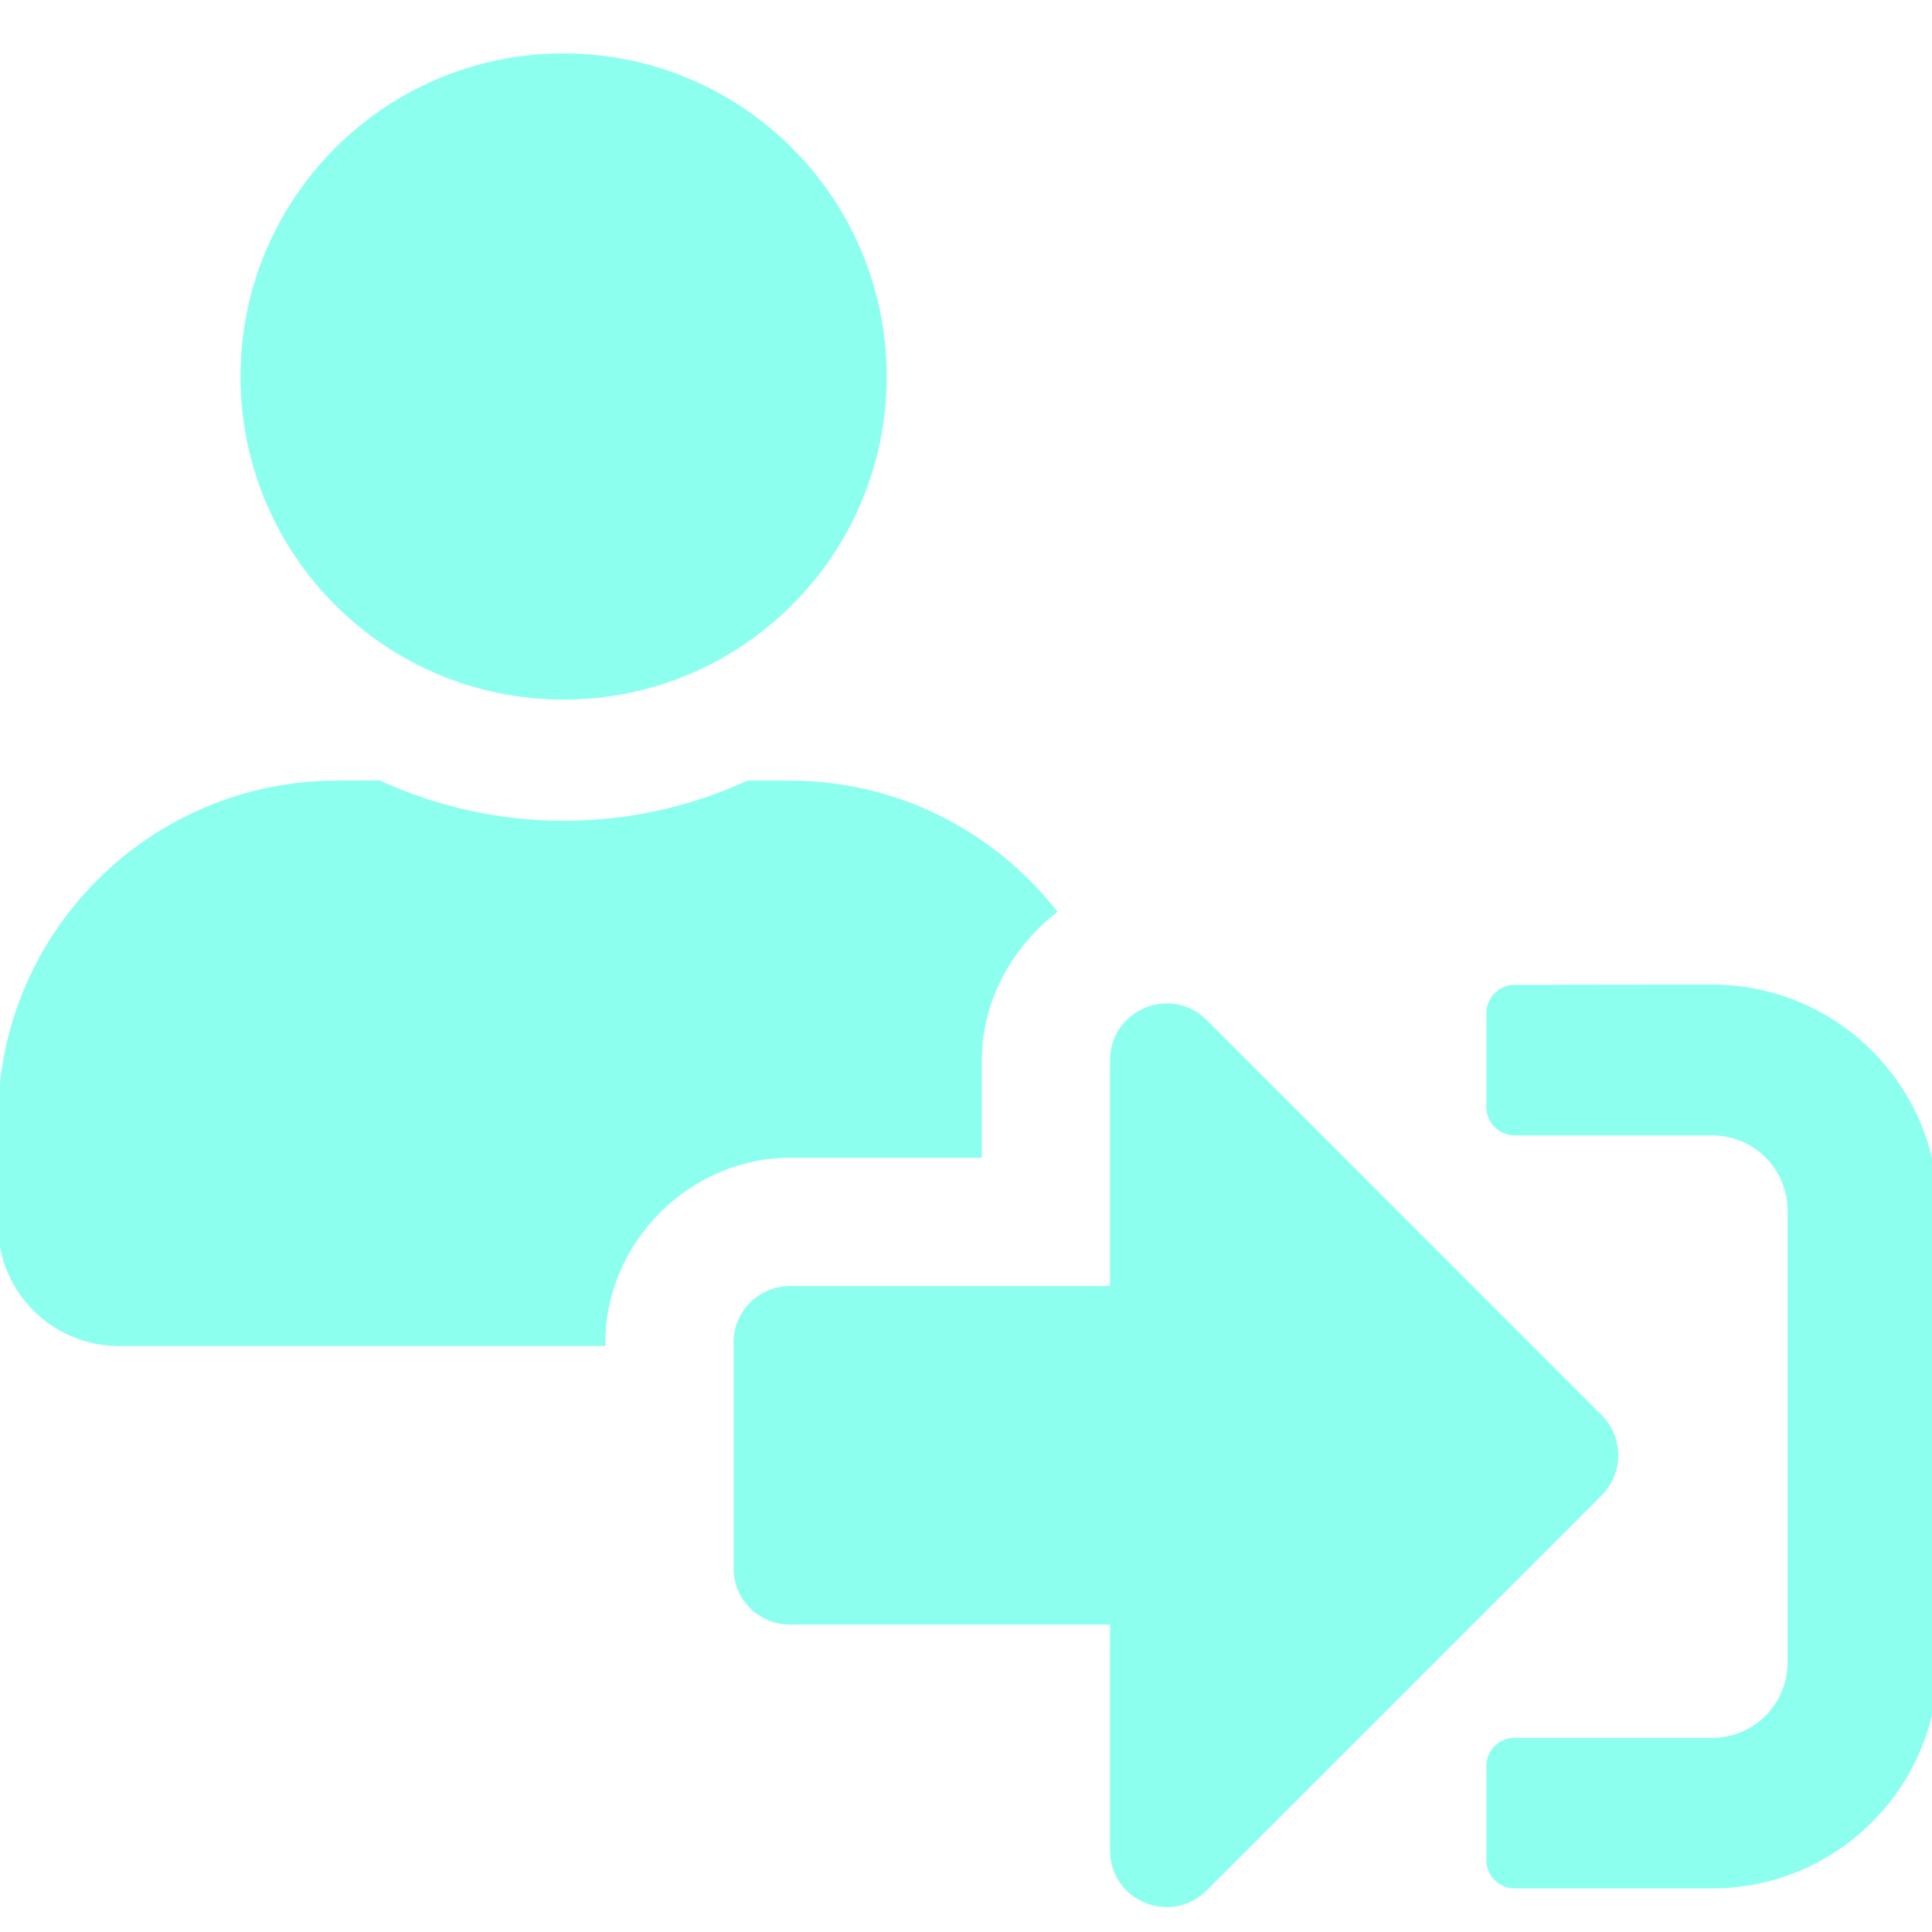
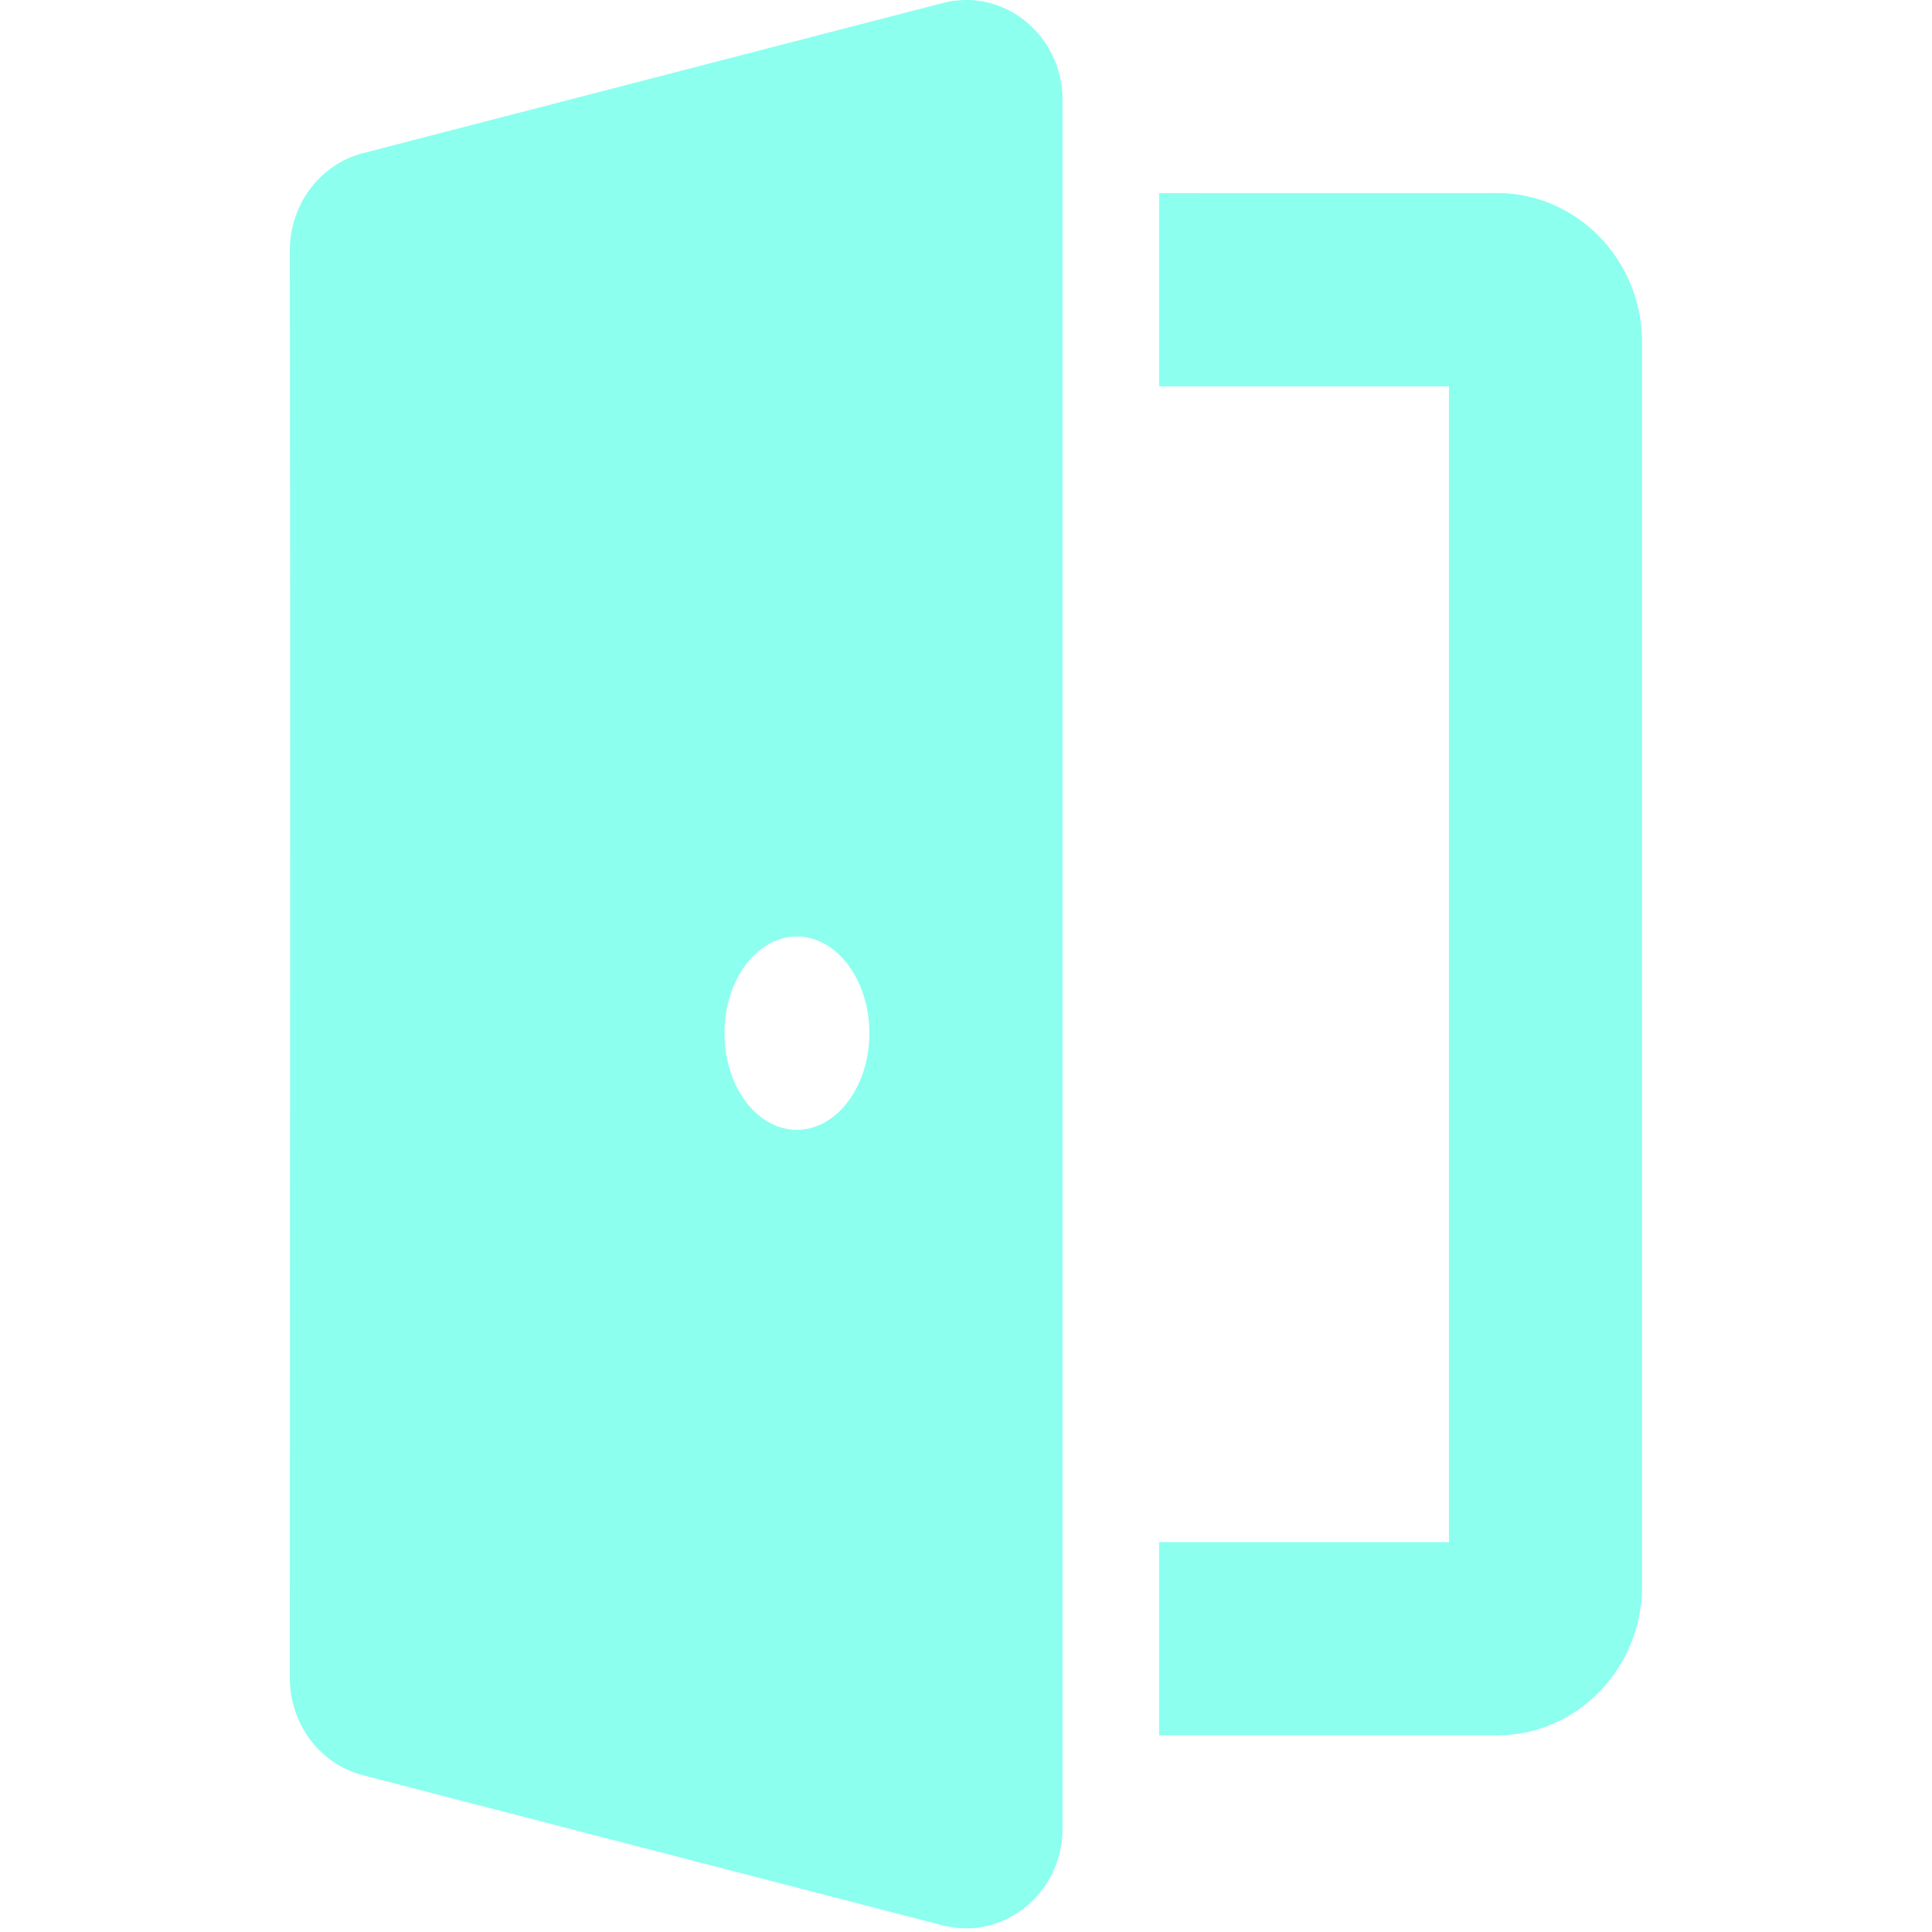
<svg xmlns="http://www.w3.org/2000/svg" width="32" height="32" viewBox="0 0 8.467 8.467" version="1.1" id="svg8">
+   <path id="path837" style="stroke-width:0.05;fill:#8cffef;fill-opacity:1" d="M 15.988,0 C 15.865,0.001 15.738,0.018 15.611,0.051 L 6.012,2.537 c -0.713,0.185 -1.211,0.848 -1.211,1.609 0.011,7.906 0,15.763 0,23.65 0,0.761 0.498,1.425 1.211,1.609 l 9.6,2.486 c 1.01,0.262 1.988,-0.528 1.988,-1.607 0,-9.542 0,-19.085 0,-28.627 0,-0.944 -0.748,-1.667 -1.611,-1.658 z m 3.211,3.199 V 6.4 H 24 C 24,12.781 24,19.162 24,25.543 h -4.801 v 3.201 h 5.602 c 1.323,0 2.398,-1.11 2.398,-2.473 -0.002,-6.879 0,-13.711 0,-20.6 0,-1.363 -1.075,-2.473 -2.398,-2.473 z m -6,12.313 c 0.662,0 1.201,0.718 1.201,1.602 0,0.883 -0.539,1.6 -1.201,1.6 -0.662,0 -1.199,-0.716 -1.199,-1.6 0,-0.883 0.537,-1.602 1.199,-1.602 z" transform="scale(0.2645833)" />
  <defs id="defs2">
    <style id="style1399">.cls-1{fill:#e3e3e3;}</style>
    <style id="style1399-1">.cls-1{fill:#e3e3e3;}</style>
    <style id="style1399-5">.cls-1{fill:#e3e3e3;}</style>
    <style id="style1399-8">.cls-1{fill:#e3e3e3;}</style>
    <style id="style1399-7">.cls-1{fill:#e3e3e3;}</style>
    <style id="style1399-1-5">.cls-1{fill:#e3e3e3;}</style>
    <style id="style1399-5-6">.cls-1{fill:#e3e3e3;}</style>
    <style id="style1399-8-9">.cls-1{fill:#e3e3e3;}</style>
    <style id="style1399-2">.cls-1{fill:#e3e3e3;}</style>
    <style id="style1399-1-1">.cls-1{fill:#e3e3e3;}</style>
    <style id="style1399-5-5">.cls-1{fill:#e3e3e3;}</style>
    <style id="style1399-8-99">.cls-1{fill:#e3e3e3;}</style>
  </defs>
-   <path style="fill:#8cffef;fill-opacity:1;stroke-width:0.011" d="m 2.47,0.234 c -0.782,0 -1.416,0.634 -1.416,1.416 0,0.782 0.634,1.416 1.416,1.416 0.782,0 1.416,-0.634 1.416,-1.416 0,-0.782 -0.634,-1.416 -1.416,-1.416 z M 1.478,3.421 c -0.821,0 -1.487,0.666 -1.487,1.487 v 0.46 c 0,0.293 0.238,0.531 0.531,0.531 H 2.653 v -0.015 c 0,-0.44 0.37,-0.81 0.81,-0.81 h 0.84 V 4.645 c 0,-0.264 0.139,-0.502 0.332,-0.649 C 4.362,3.647 3.938,3.421 3.461,3.421 H 3.276 C 3.03,3.534 2.757,3.597 2.47,3.597 c -0.288,0 -0.56,-0.064 -0.807,-0.177 z m 5.16,0.895 c -0.068,0 -0.124,0.056 -0.124,0.124 v 0.412 c 0,0.068 0.055,0.124 0.124,0.124 h 0.866 c 0.182,0 0.33,0.147 0.33,0.33 v 1.98 c 0,0.182 -0.148,0.33 -0.33,0.33 H 6.638 c -0.068,0 -0.124,0.055 -0.124,0.124 v 0.412 c 0,0.068 0.055,0.124 0.124,0.124 h 0.866 c 0.546,0 0.99,-0.443 0.99,-0.99 V 5.305 c 0,-0.546 -0.443,-0.99 -0.99,-0.99 z M 5.086,4.399 C 4.97,4.413 4.865,4.507 4.865,4.646 V 5.636 H 3.463 c -0.137,0 -0.248,0.11 -0.248,0.247 v 0.99 c 0,0.137 0.11,0.247 0.248,0.247 h 1.402 v 0.99 c 0,0.222 0.268,0.33 0.423,0.175 l 1.732,-1.732 c 0.096,-0.097 0.096,-0.253 0,-0.35 L 5.288,4.47 C 5.23,4.412 5.156,4.391 5.086,4.399 Z" id="path1276" />
</svg>
